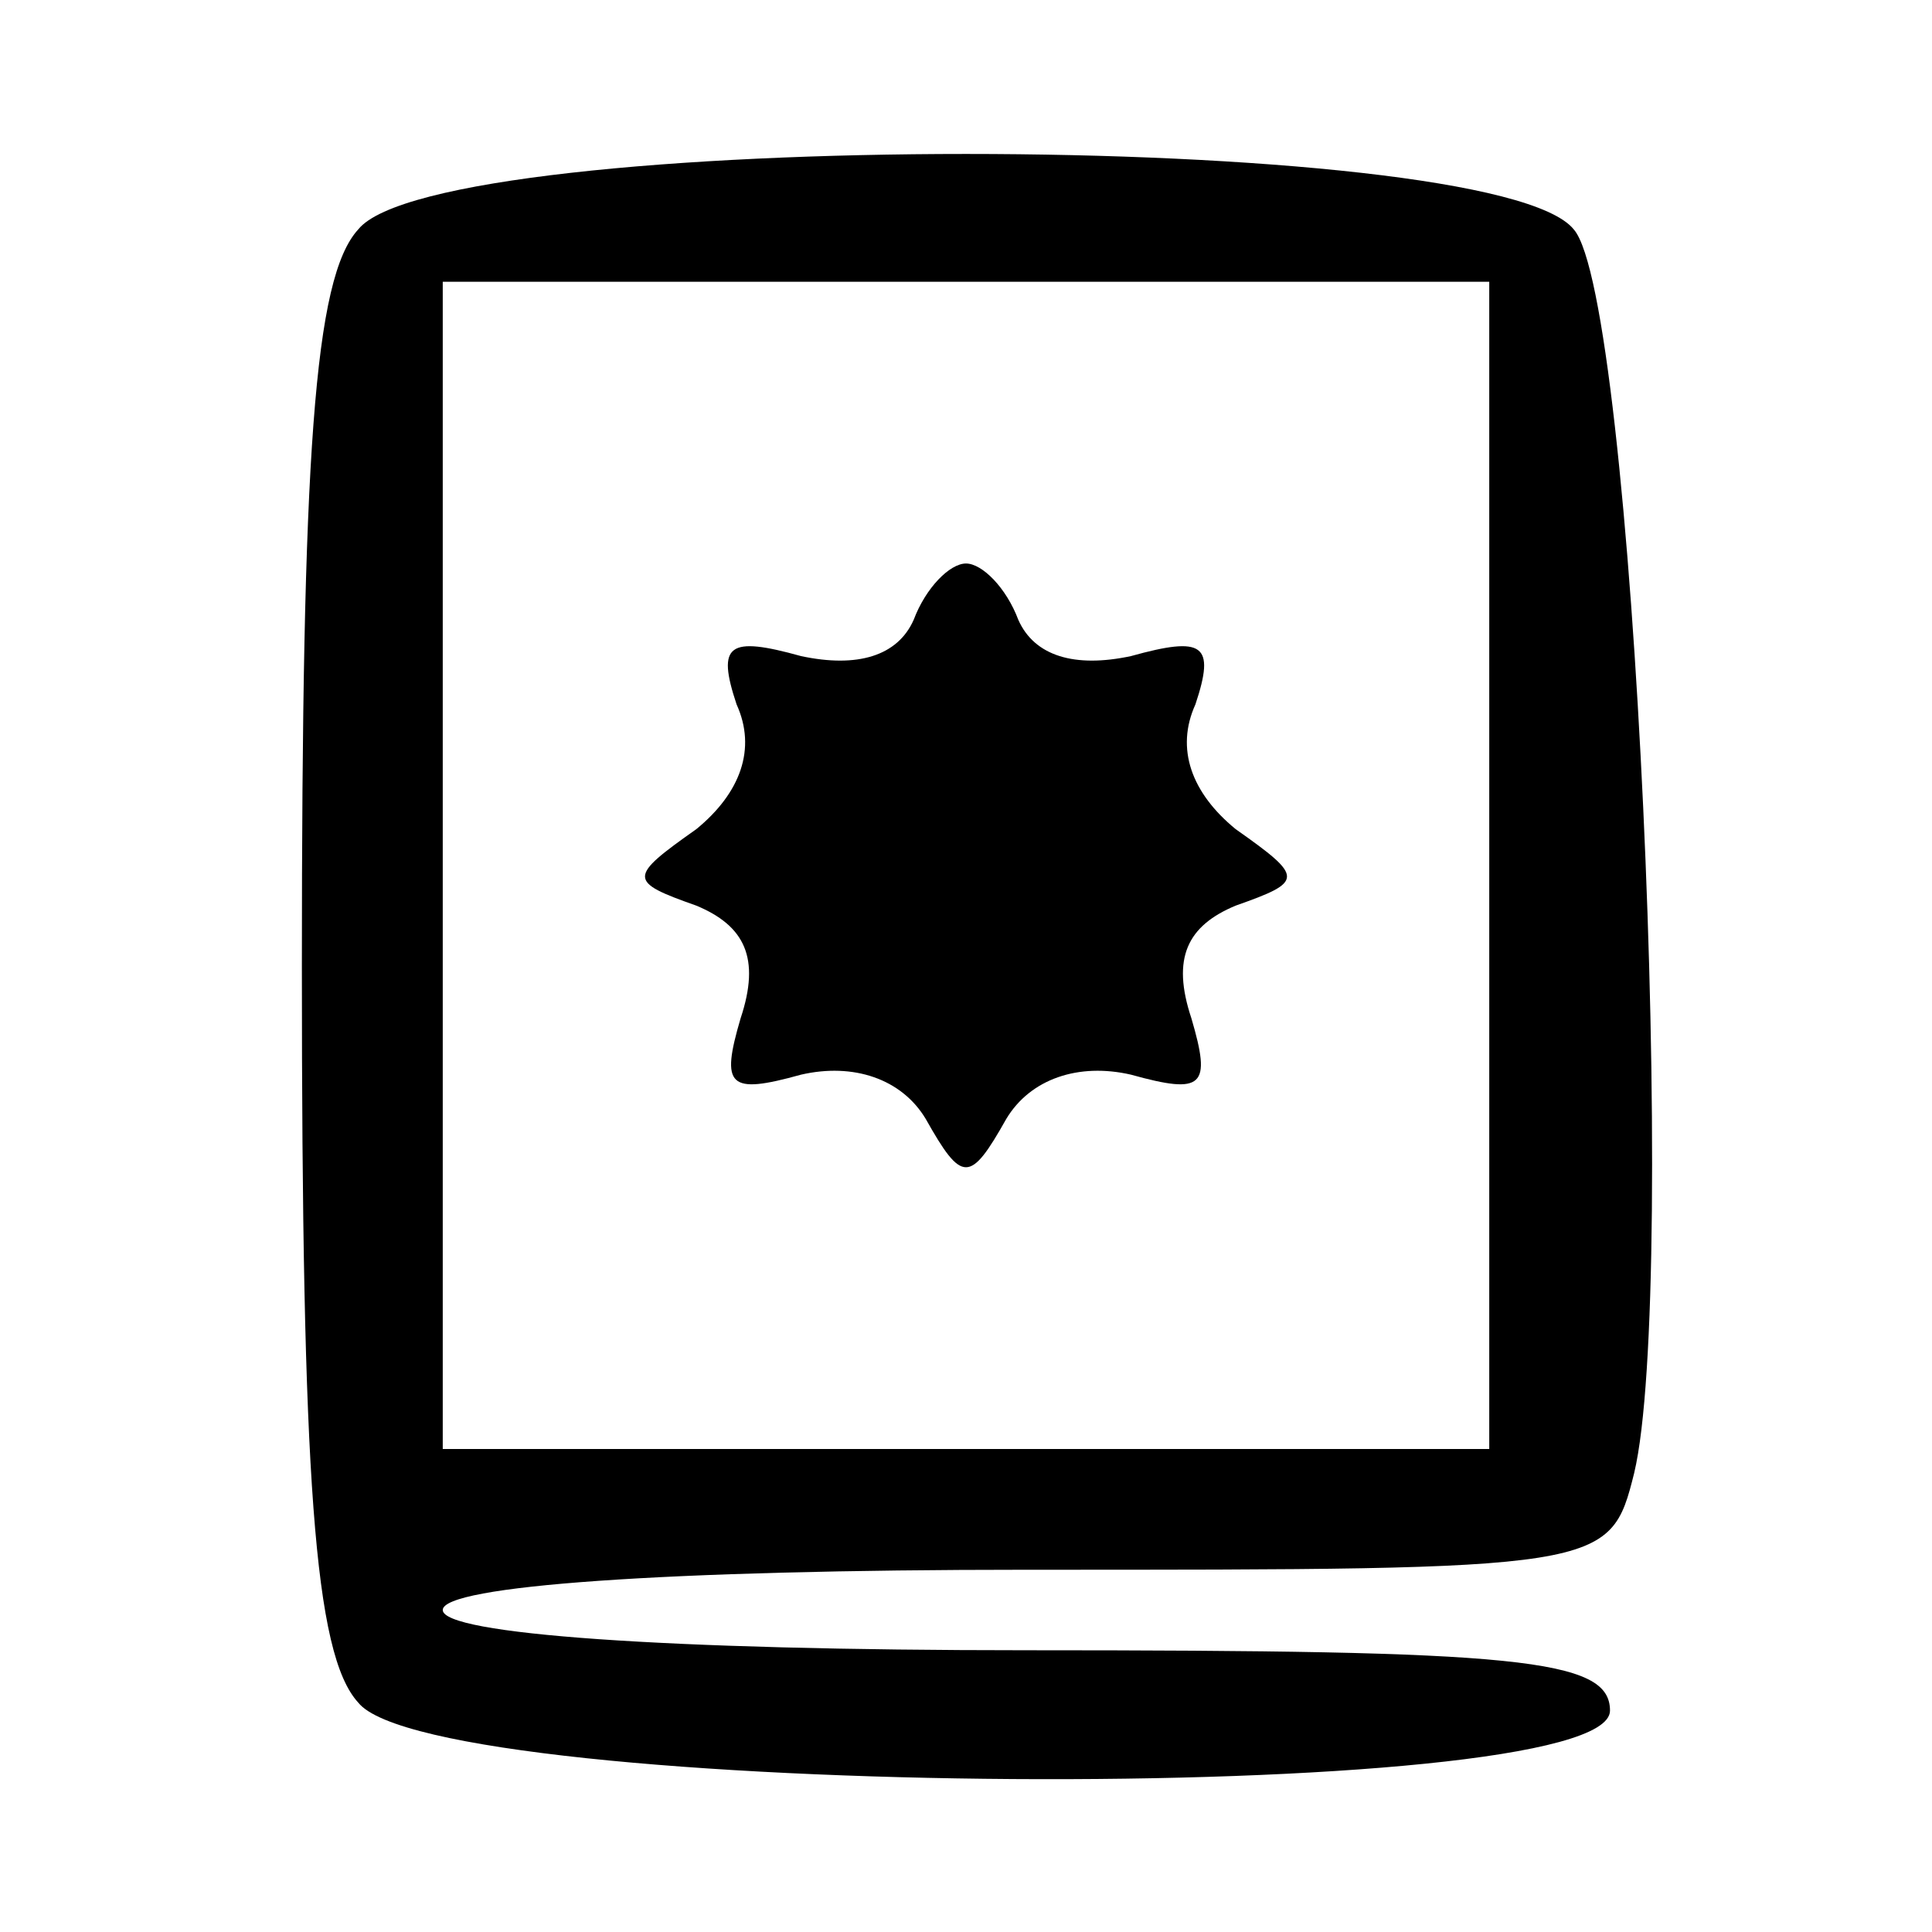
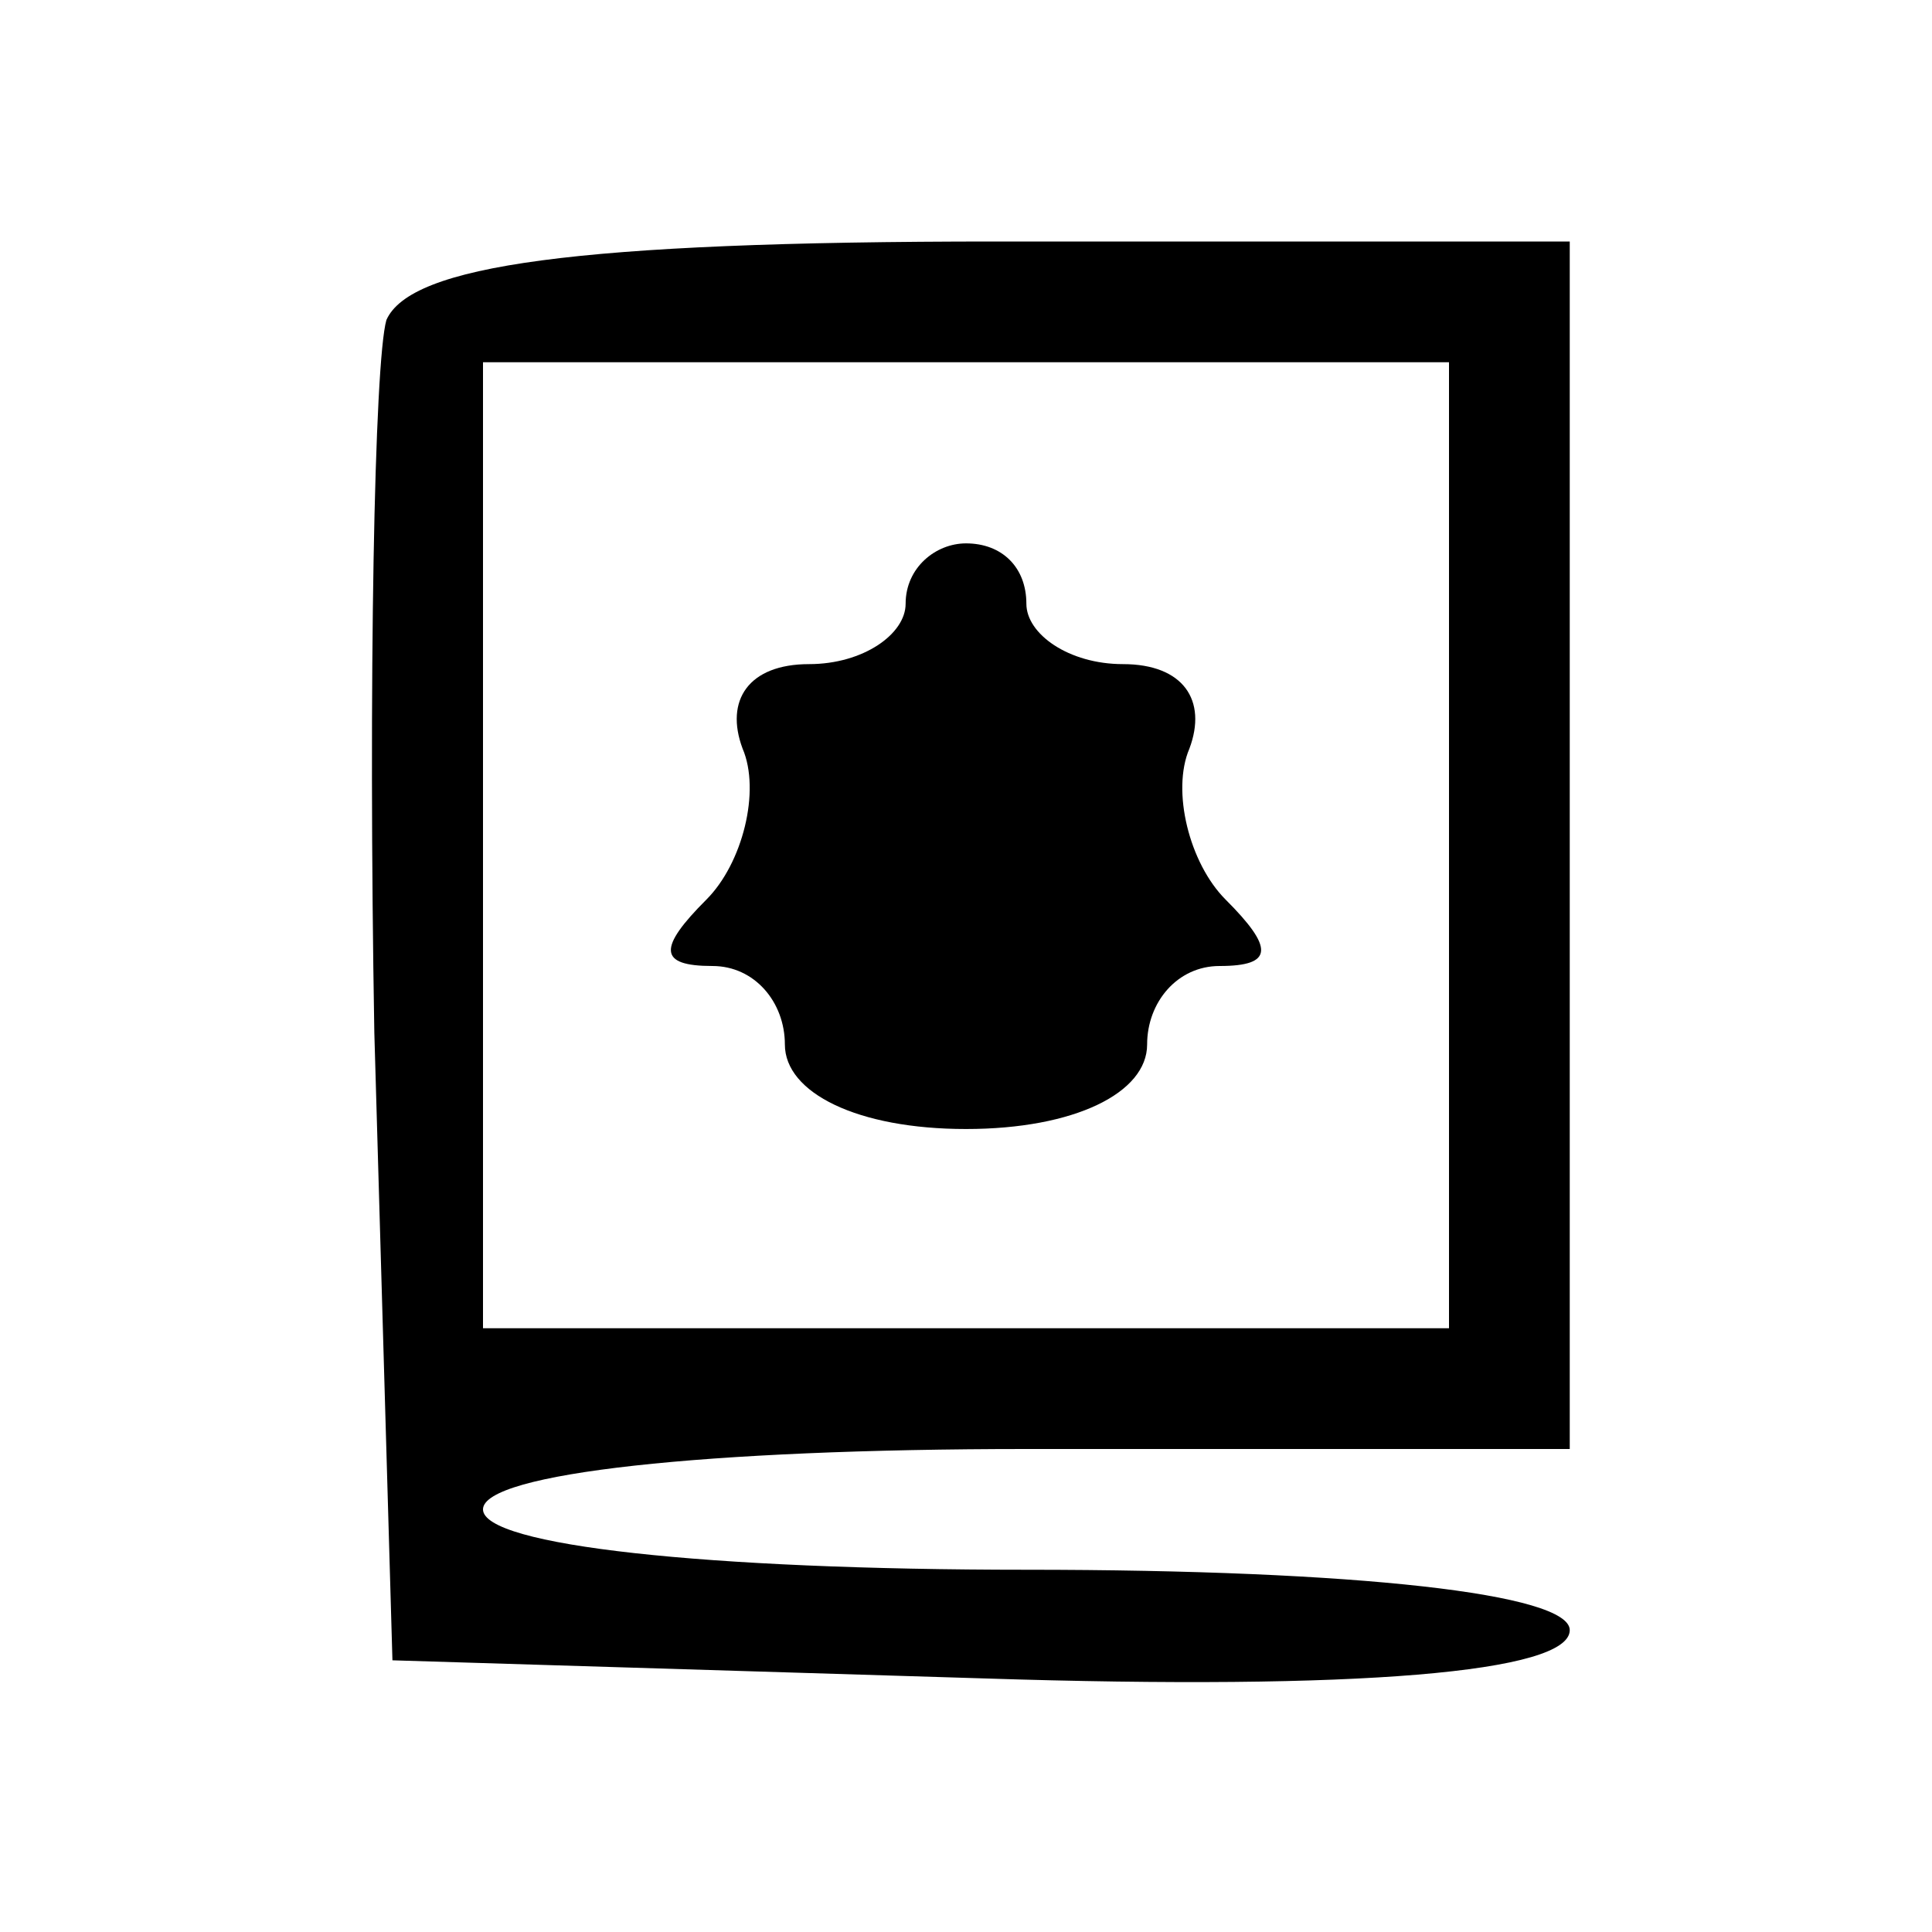
- <svg xmlns="http://www.w3.org/2000/svg" version="1.0" width="48pt" height="48pt" viewBox="0 0 48 48" preserveAspectRatio="xMidYMid meet">
-   <g transform="translate(0,48) scale(0.1,-0.1)" fill="#000000" stroke="none">
-     <path d="M89 423 c-11 -12 -14 -56 -14 -183 0 -127 3 -171 14 -183 19 -24 311 -26 311 -2 0 13 -23 15 -145 15 -90 0 -145 4 -145 10 0 6 55 10 145 10 144 0 145 0 151 24 11 46 0 292 -15 309 -20 25 -282 25 -302 0z m281 -158 l0 -145 -130 0 -130 0 0 145 0 145 130 0 130 0 0 -145z" />
-     <path d="M227 326 c-4 -9 -14 -12 -28 -9 -18 5 -21 3 -16 -12 5 -11 1 -22 -10 -31 -17 -12 -17 -13 0 -19 12 -5 16 -13 11 -28 -5 -17 -3 -19 15 -14 13 3 25 -1 31 -11 9 -16 11 -16 20 0 6 10 18 14 31 11 18 -5 20 -3 15 14 -5 15 -1 23 11 28 17 6 17 7 0 19 -11 9 -15 20 -10 31 5 15 2 17 -16 12 -14 -3 -24 0 -28 9 -3 8 -9 14 -13 14 -4 0 -10 -6 -13 -14z" />
+ <svg xmlns="http://www.w3.org/2000/svg" version="1.0" width="32pt" height="32pt" viewBox="0 0 32 32" preserveAspectRatio="xMidYMid meet">
+   <g transform="translate(0,32) scale(0.1,-0.1)" fill="#000000" stroke="none">
+     <path d="M64 267 c-2 -7 -3 -60 -2 -118 l3 -104 98 -3 c62 -2 97 1 97 8 0 6 -35 10 -90 10 -53 0 -90 4 -90 10 0 6 37 10 90 10 l90 0 0 100 0 100 -95 0 c-70 0 -97 -4 -101 -13z m176 -87 l0 -80 -80 0 -80 0 0 80 0 80 80 0 80 0 0 -80z" />
+     <path d="M150 220 c0 -5 -7 -10 -16 -10 -10 0 -14 -6 -11 -14 3 -7 0 -19 -6 -25 -8 -8 -8 -11 1 -11 7 0 12 -6 12 -13 0 -8 12 -14 30 -14 18 0 30 6 30 14 0 7 5 13 12 13 9 0 9 3 1 11 -6 6 -9 18 -6 25 3 8 -1 14 -11 14 -9 0 -16 5 -16 10 0 6 -4 10 -10 10 -5 0 -10 -4 -10 -10z" />
  </g>
</svg>
